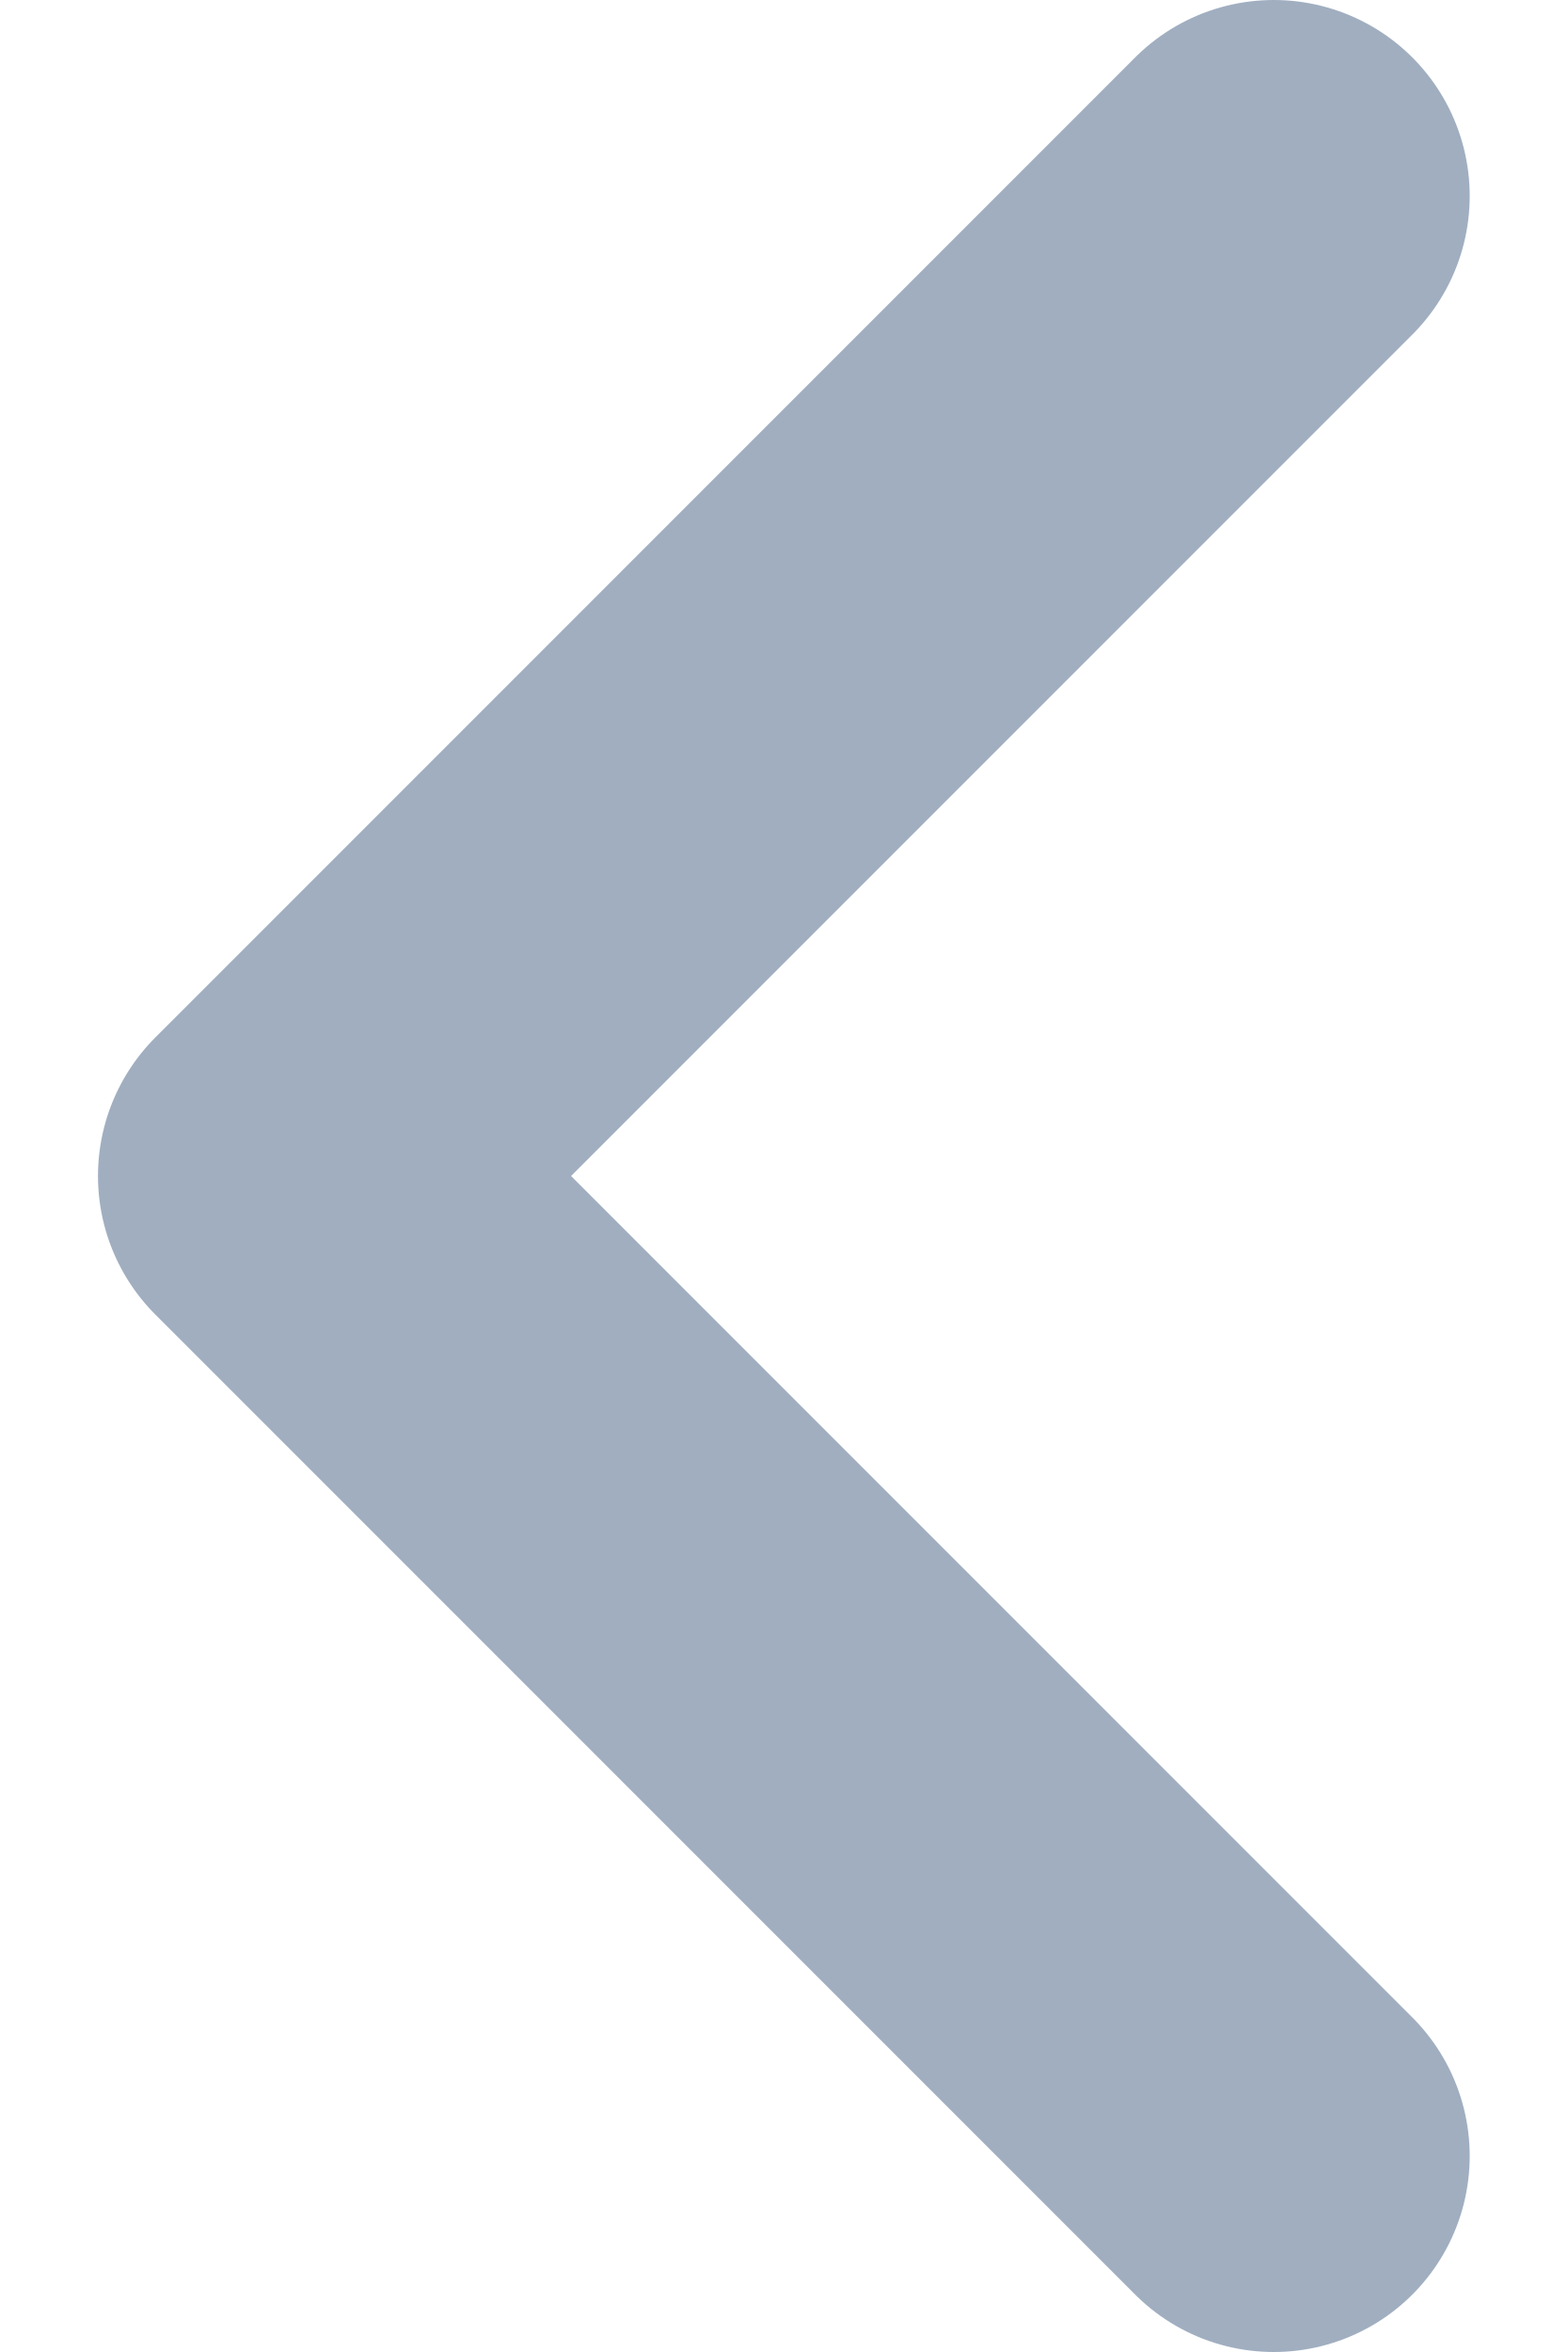
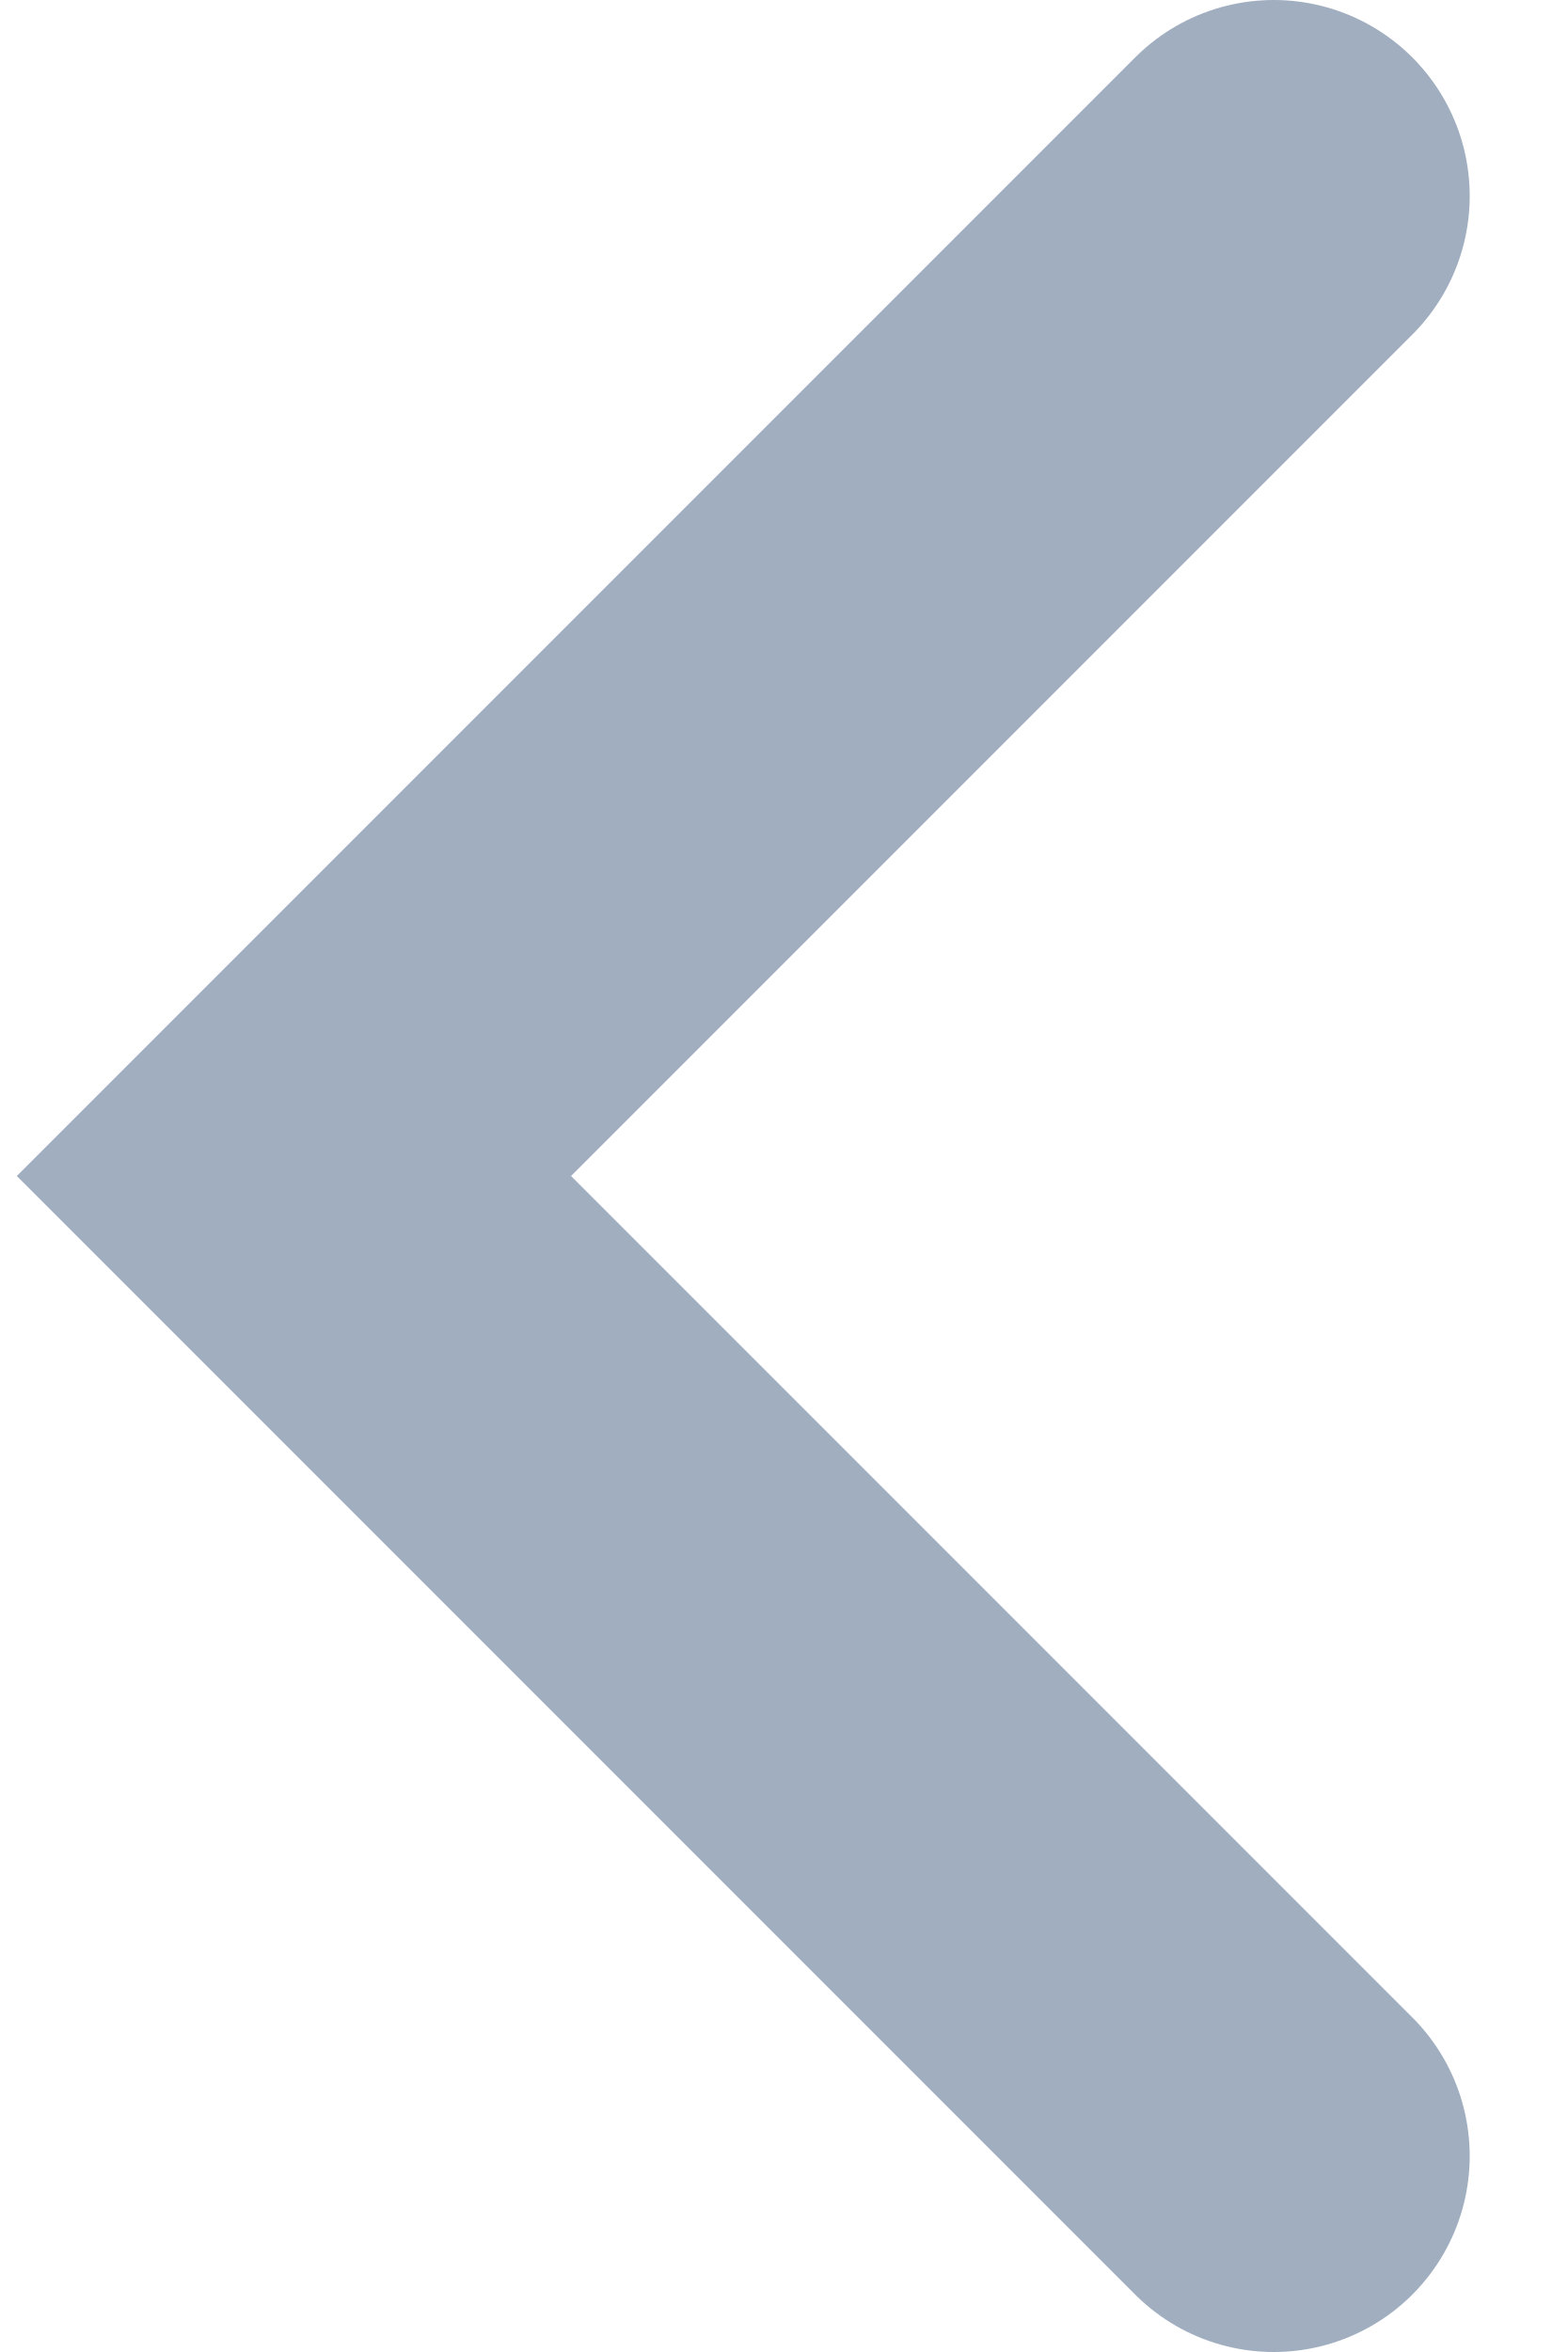
<svg xmlns="http://www.w3.org/2000/svg" width="8" height="12" viewBox="0 0 8 12" fill="none">
-   <path d="M6.5 1L1.5 6L6.5 11" stroke="#A0AEC0" stroke-width="2" stroke-linecap="round" stroke-linejoin="round" />
+   <path d="M6.5 1L1.5 6L6.5 11" stroke="#A0AEC0" stroke-width="2" stroke-linecap="round" strokeLinejoin="round" />
</svg>
